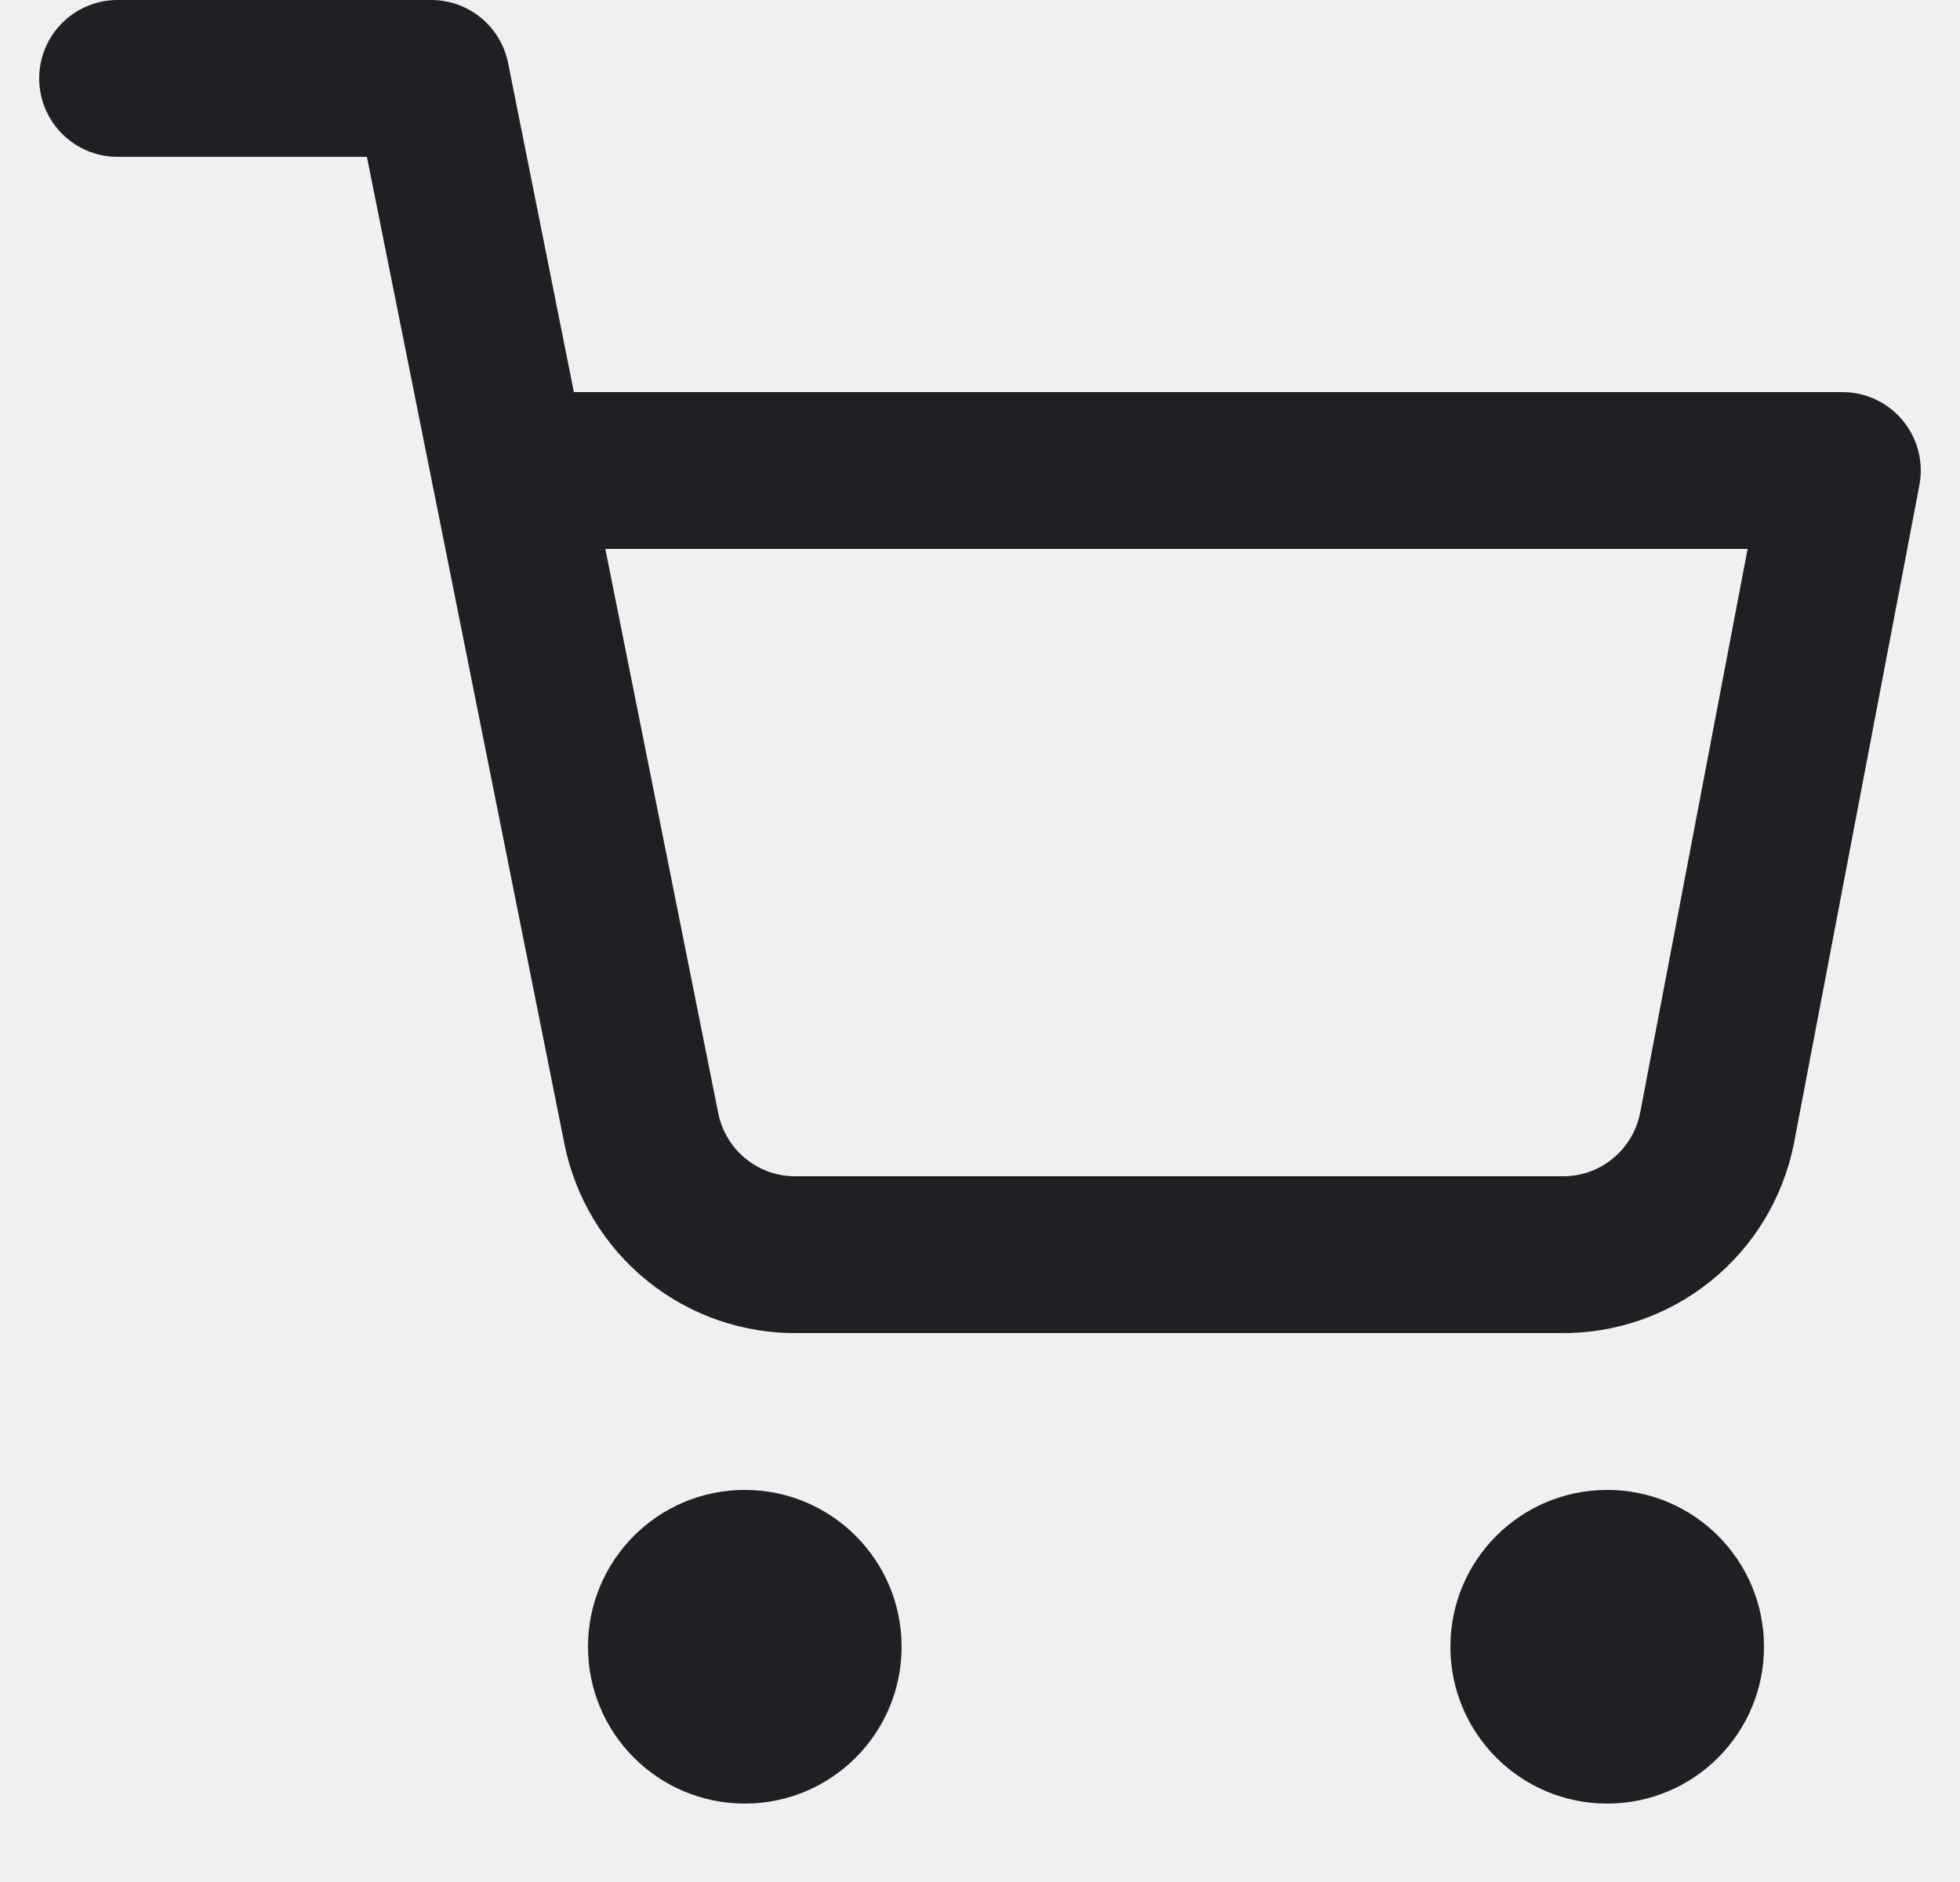
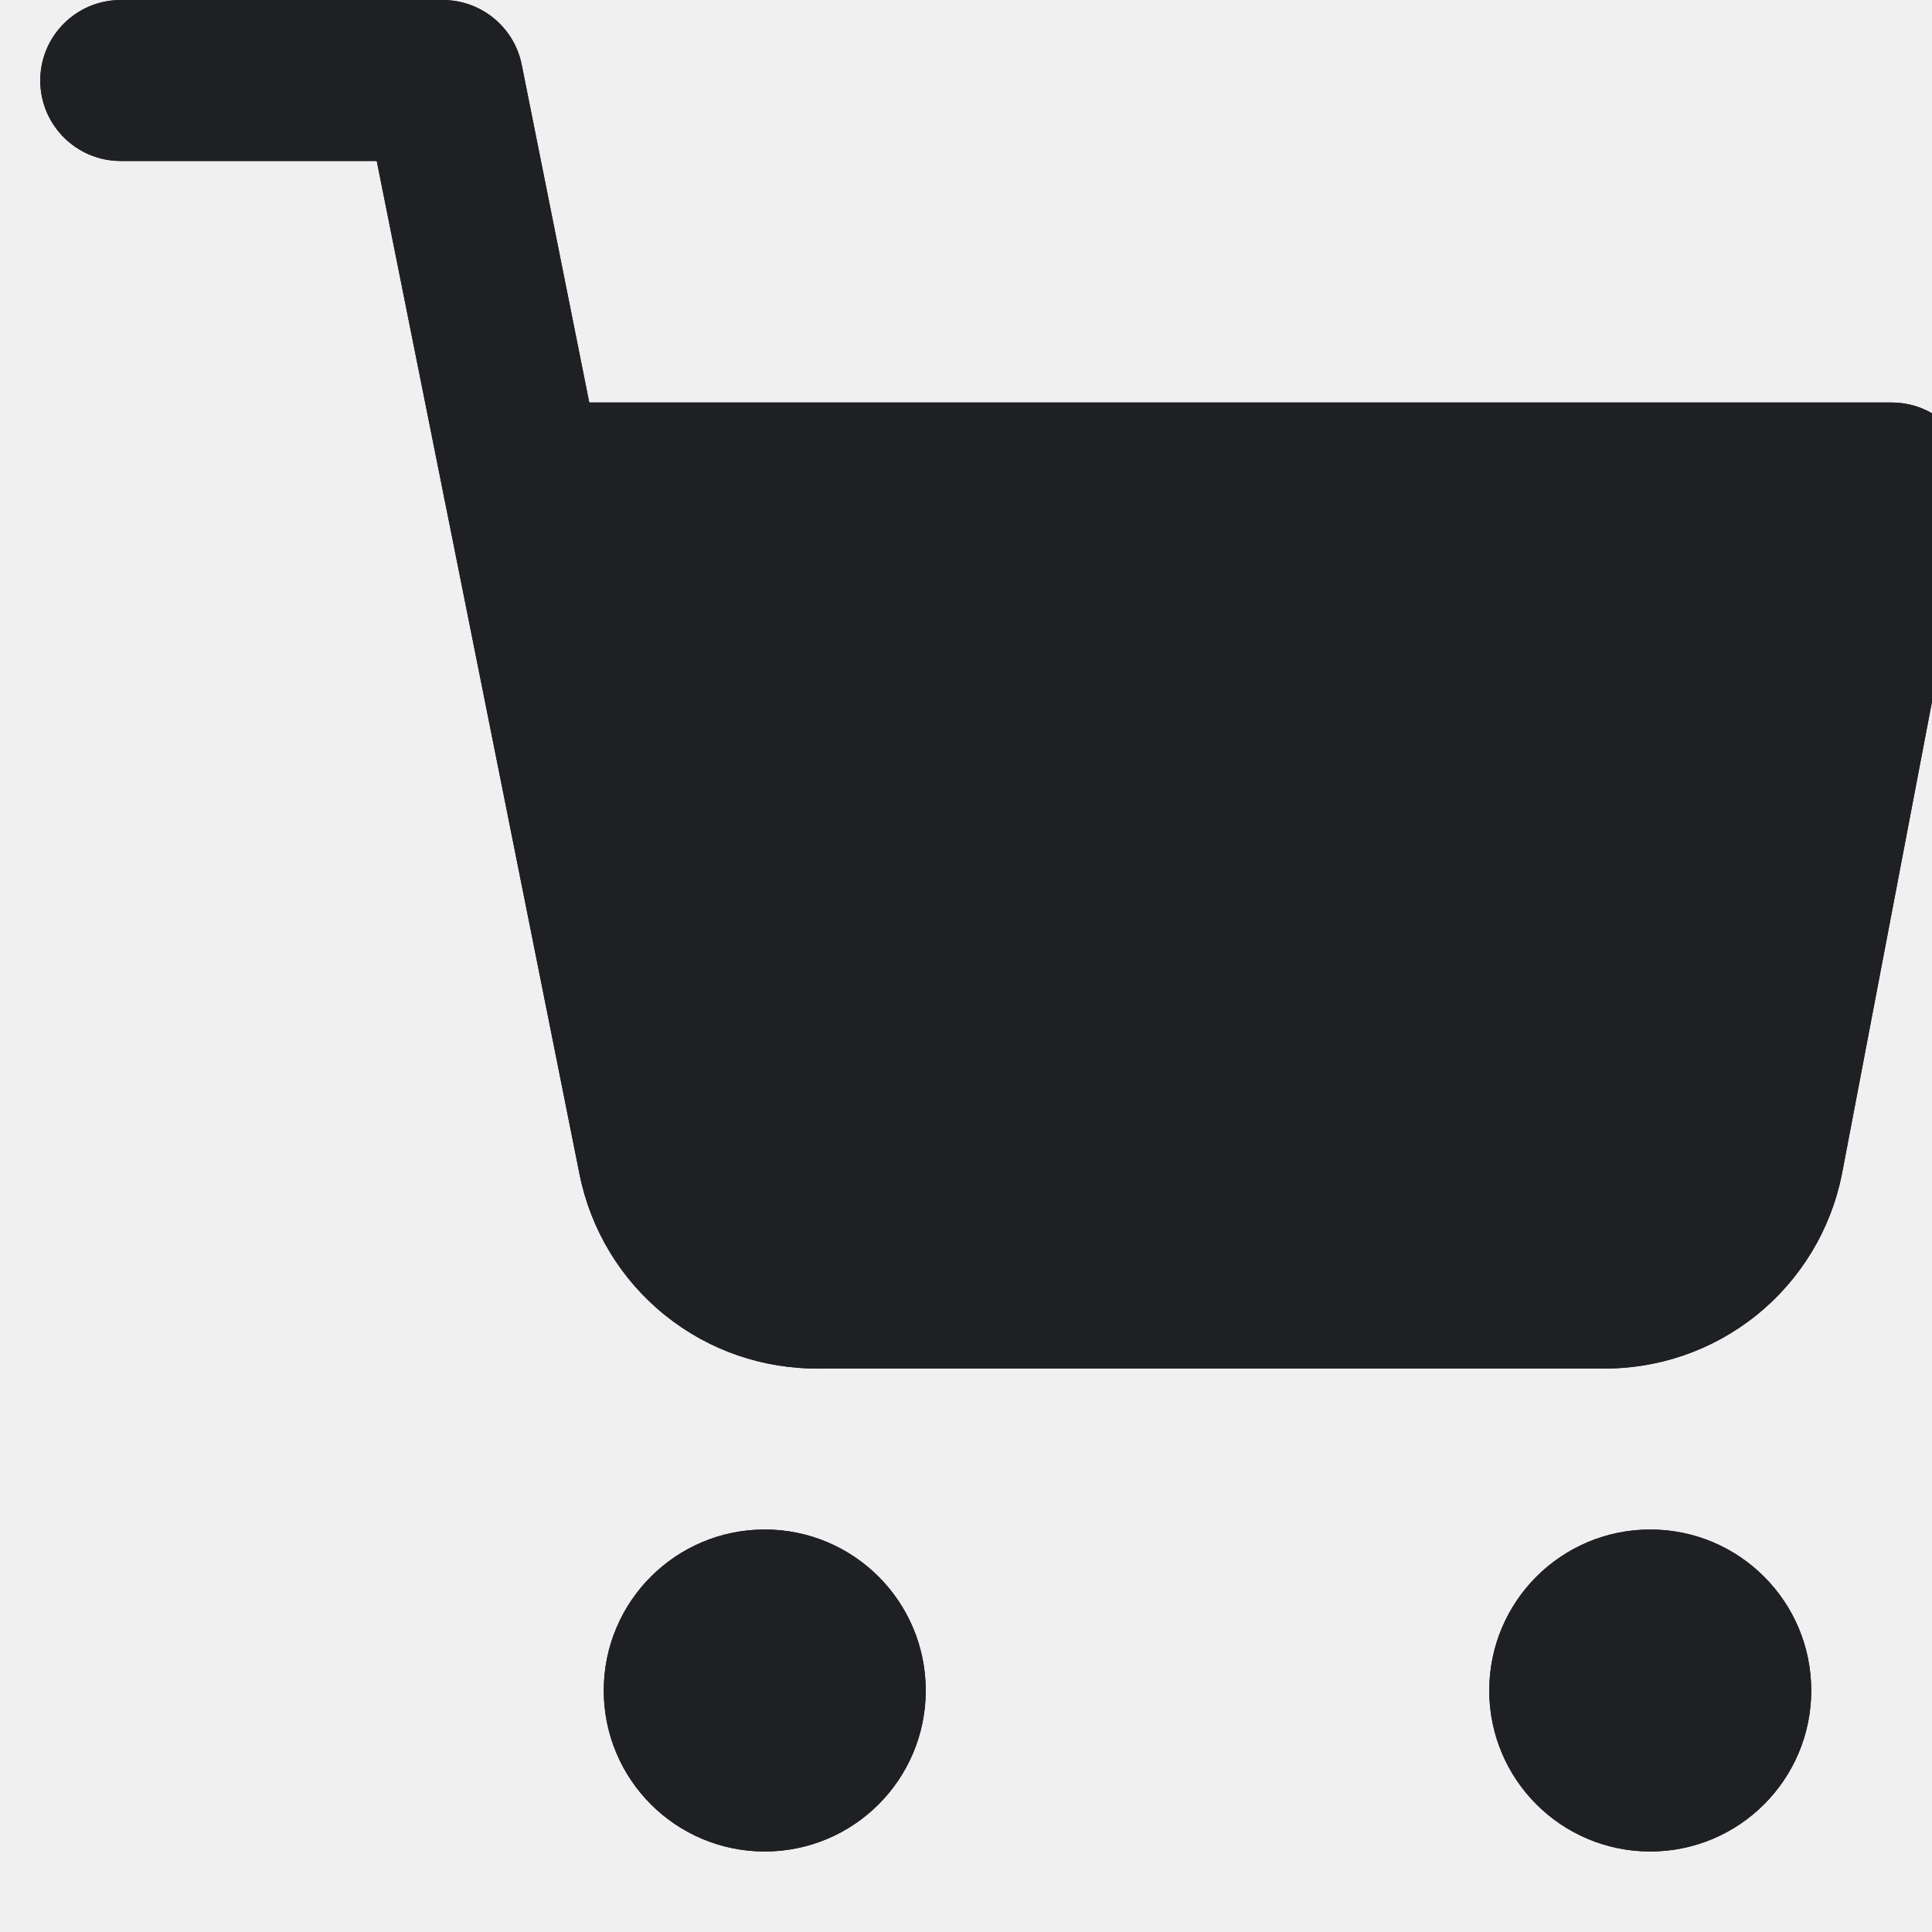
- <svg xmlns="http://www.w3.org/2000/svg" width="25" height="24" viewBox="0 0 25 24" fill="none">
+ <svg xmlns="http://www.w3.org/2000/svg" width="24" height="24" viewBox="0 0 24 24" fill="none">
  <g clip-path="url(#clip0_783_1402)">
-     <path fill-rule="evenodd" clip-rule="evenodd" d="M7.5 21C7.5 19.895 8.395 19 9.5 19C10.605 19 11.5 19.895 11.5 21C11.5 22.105 10.605 23 9.5 23C8.395 23 7.5 22.105 7.5 21Z" fill="#1F2024" />
-     <path fill-rule="evenodd" clip-rule="evenodd" d="M18.5 21C18.5 19.895 19.395 19 20.5 19C21.605 19 22.5 19.895 22.5 21C22.5 22.105 21.605 23 20.5 23C19.395 23 18.5 22.105 18.5 21Z" fill="#1F2024" />
-     <path fill-rule="evenodd" clip-rule="evenodd" d="M0.5 1C0.5 0.448 0.948 0 1.5 0H5.5C5.977 0 6.387 0.336 6.481 0.804L7.32 5H23.5C23.798 5 24.081 5.133 24.27 5.363C24.46 5.592 24.538 5.895 24.482 6.187L22.881 14.585C22.744 15.275 22.368 15.896 21.82 16.337C21.274 16.777 20.592 17.011 19.891 17H10.189C9.488 17.011 8.806 16.777 8.26 16.337C7.712 15.896 7.337 15.276 7.199 14.586C7.199 14.585 7.199 14.586 7.199 14.586L5.529 6.239C5.522 6.212 5.516 6.184 5.512 6.155L4.68 2H1.5C0.948 2 0.5 1.552 0.5 1ZM7.721 7L9.161 14.195C9.207 14.425 9.332 14.632 9.515 14.779C9.697 14.927 9.926 15.005 10.161 15L10.18 15H19.9L19.919 15C20.154 15.005 20.383 14.927 20.565 14.779C20.747 14.633 20.872 14.427 20.919 14.198L22.291 7H7.721Z" fill="#1F2024" />
+     <path class="outline_path" fill="#1F2024" fill-rule="evenodd" clip-rule="evenodd" d="M7.5 21C7.5 19.895 8.395 19 9.5 19C10.605 19 11.5 19.895 11.5 21C11.5 22.105 10.605 23 9.5 23C8.395 23 7.5 22.105 7.5 21Z" />
+     <path class="outline_path" fill="#1F2024" fill-rule="evenodd" clip-rule="evenodd" d="M18.5 21C18.5 19.895 19.395 19 20.5 19C21.605 19 22.5 19.895 22.5 21C22.5 22.105 21.605 23 20.5 23C19.395 23 18.5 22.105 18.5 21Z" />
+     <path class="outline_path" fill="#1F2024" fill-rule="evenodd" clip-rule="evenodd" d="M0.5 1C0.5 0.448 0.948 0 1.5 0H5.5C5.977 0 6.387 0.336 6.481 0.804L7.32 5H23.5C23.798 5 24.081 5.133 24.27 5.363C24.46 5.592 24.538 5.895 24.482 6.187L22.881 14.585C22.744 15.275 22.368 15.896 21.82 16.337C21.274 16.777 20.592 17.011 19.891 17H10.189C9.488 17.011 8.806 16.777 8.26 16.337C7.712 15.896 7.337 15.276 7.199 14.586C7.199 14.585 7.199 14.586 7.199 14.586L5.529 6.239C5.522 6.212 5.516 6.184 5.512 6.155L4.68 2H1.5C0.948 2 0.5 1.552 0.5 1ZM7.721 7L9.161 14.195C9.207 14.425 9.332 14.632 9.515 14.779C9.697 14.927 9.926 15.005 10.161 15L10.18 15H19.9L19.919 15C20.154 15.005 20.383 14.927 20.565 14.779C20.747 14.633 20.872 14.427 20.919 14.198L22.291 7H7.721Z" />
  </g>
  <defs>
    <clipPath id="clip0_783_1402">
-       <rect width="24" height="24" fill="white" transform="translate(0.5)" />
+       <rect width="24" height="24" class="outline_path" fill="white" transform="translate(0.5)" />
+     </clipPath>
+   </defs>
+   <g clip-path="url(#clip0_844_2271)">
+     <path class="fillness_stroke" stroke="#1F2024" d="M9.5 22C10.052 22 10.5 21.552 10.5 21C10.5 20.448 10.052 20 9.5 20C8.948 20 8.5 20.448 8.5 21C8.5 21.552 8.948 22 9.5 22Z" stroke-width="2" stroke-linecap="round" stroke-linejoin="round" />
+     <path class="fillness_stroke" stroke="#1F2024" d="M20.5 22C21.052 22 21.5 21.552 21.5 21C21.5 20.448 21.052 20 20.5 20C19.948 20 19.5 20.448 19.5 21C19.5 21.552 19.948 22 20.5 22Z" stroke-width="2" stroke-linecap="round" stroke-linejoin="round" />
+     <path class="fillness_path" fill="#1F2024" fill-rule="evenodd" clip-rule="evenodd" d="M0.5 1C0.5 0.448 0.948 0 1.5 0H5.5C5.977 0 6.387 0.336 6.481 0.804L7.32 5H23.5C23.798 5 24.081 5.133 24.27 5.363C24.46 5.592 24.538 5.895 24.482 6.187L22.881 14.585C22.744 15.275 22.368 15.896 21.82 16.337C21.274 16.777 20.592 17.011 19.891 17H10.189C9.488 17.011 8.806 16.777 8.26 16.337C7.712 15.896 7.337 15.276 7.199 14.586L5.529 6.239C5.522 6.212 5.516 6.184 5.512 6.155L4.68 2H1.5C0.948 2 0.5 1.552 0.5 1Z" />
+   </g>
+   <defs>
+     <clipPath id="clip0_844_2271">
+       <rect width="24" height="24" class="fillness_path" fill="white" transform="translate(0.5)" />
    </clipPath>
  </defs>
</svg>
